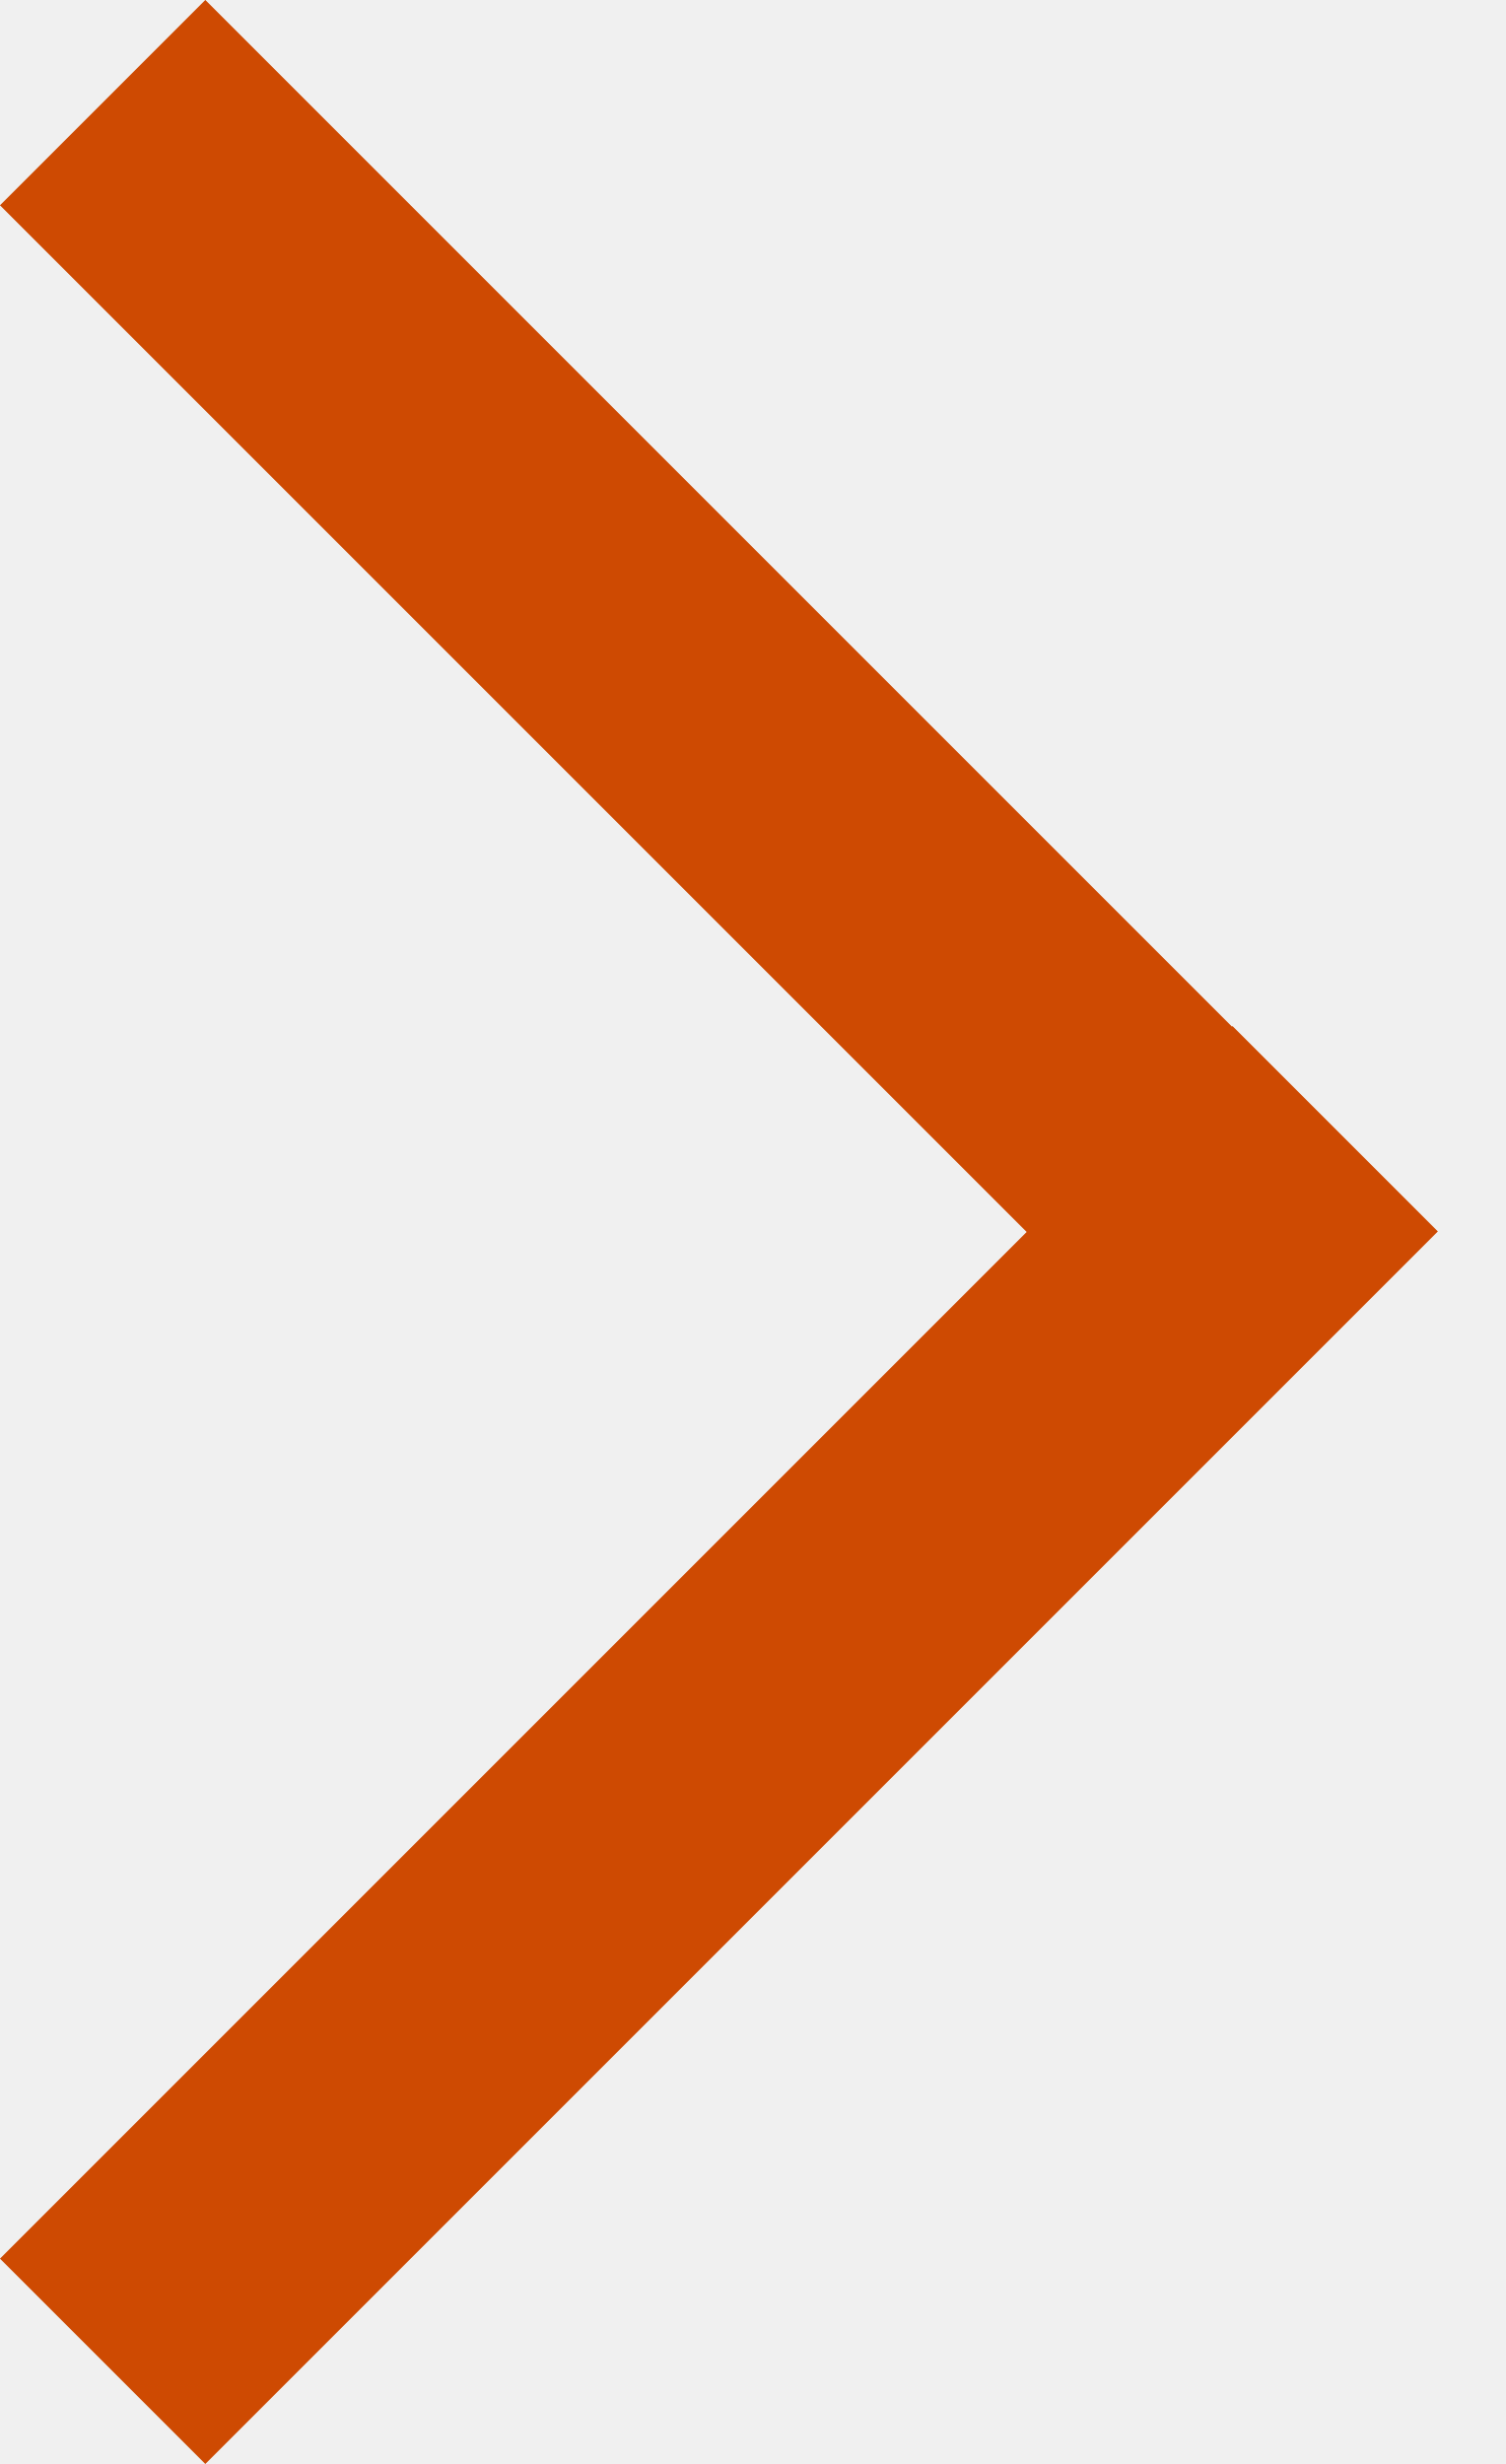
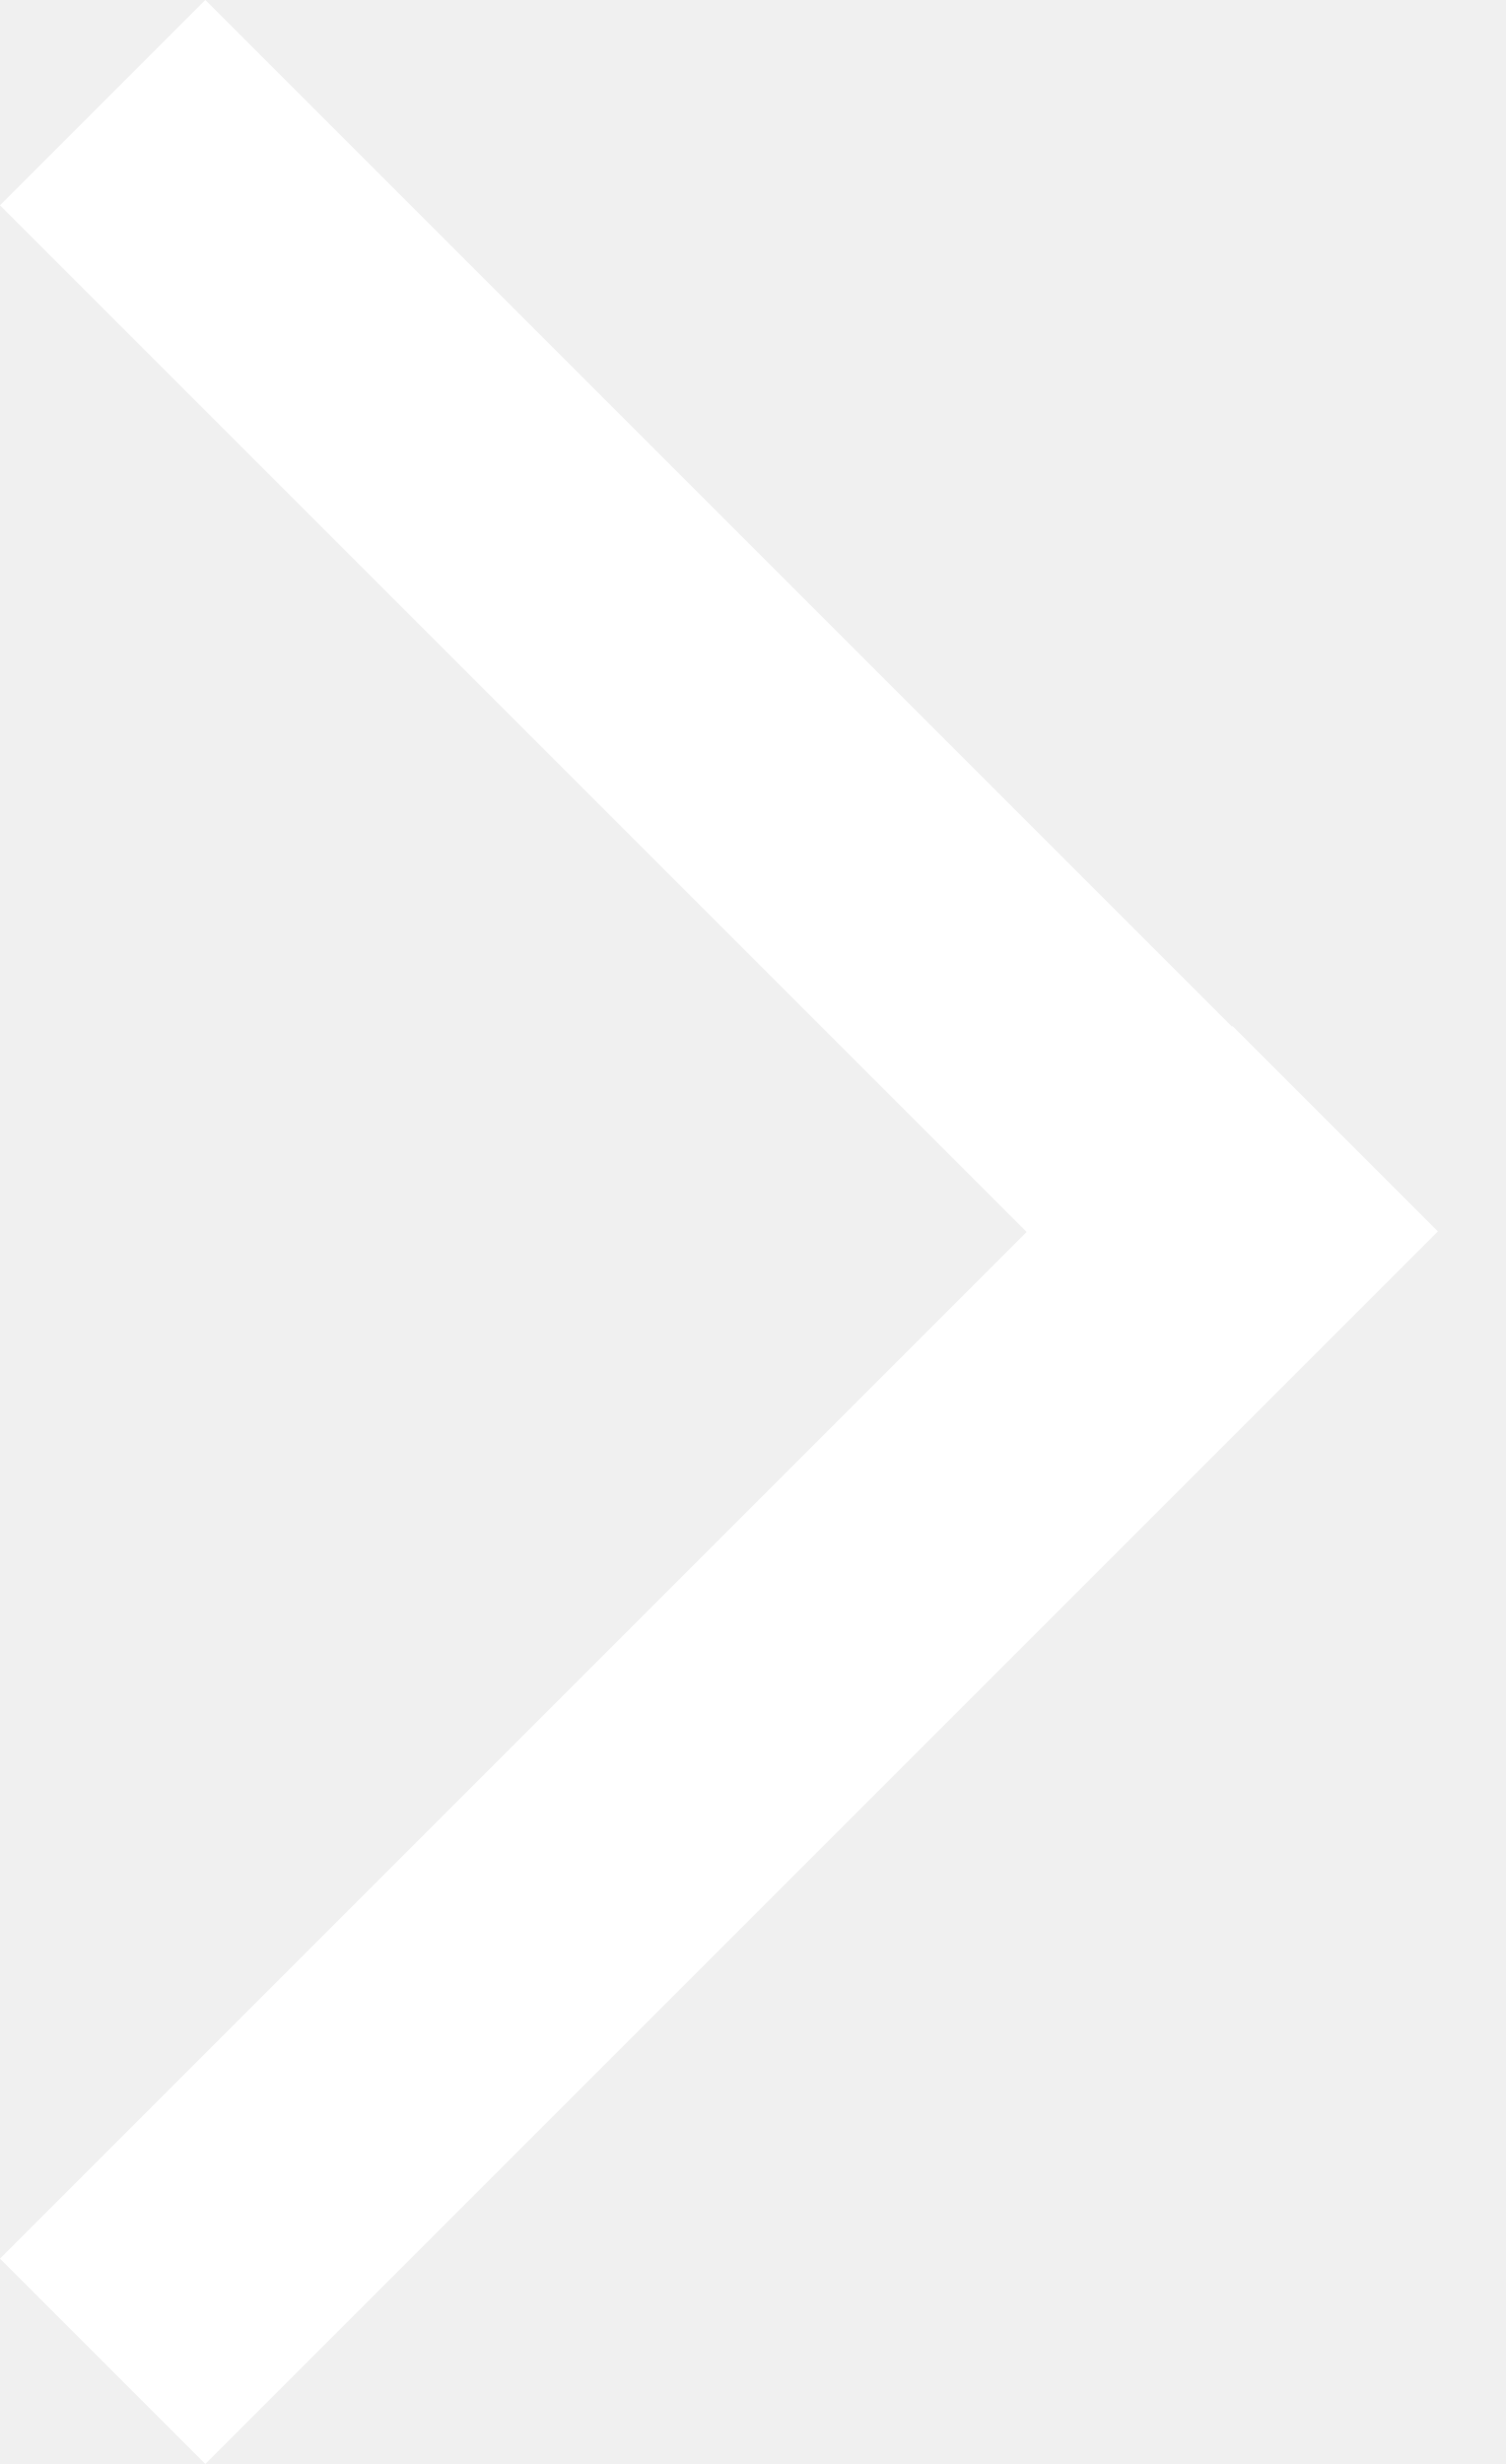
<svg xmlns="http://www.w3.org/2000/svg" width="11px" height="18px" viewBox="0 0 11 18" version="1.1">
  <defs />
  <g id="govCMS-Theme" stroke="none" stroke-width="1" fill="none" fill-rule="evenodd">
-     <g id="DESKTOP-01-A-HOMEPAGE-v3" transform="translate(-439, -232)" fill="#ce4a02">
+     <g id="DESKTOP-01-A-HOMEPAGE-v3" transform="translate(-439, -232)" fill="#FFFFFF">
      <g id="Hero-Image" transform="translate(0, 222)">
        <g id="Panel-v2" transform="translate(240, 0)">
          <g id="Navigation" transform="translate(70, 0)">
            <path d="M134.252,21.248 L126.752,13.748 L125.252,15.248 L134.256,24.252 L135.756,22.752 L135.752,22.748 L143.252,15.248 L141.752,13.748 L134.252,21.248 Z" id="Next" transform="translate(134.2518, 19) rotate(-90) translate(-134.2518, -19) " />
          </g>
        </g>
      </g>
    </g>
  </g>
</svg>
